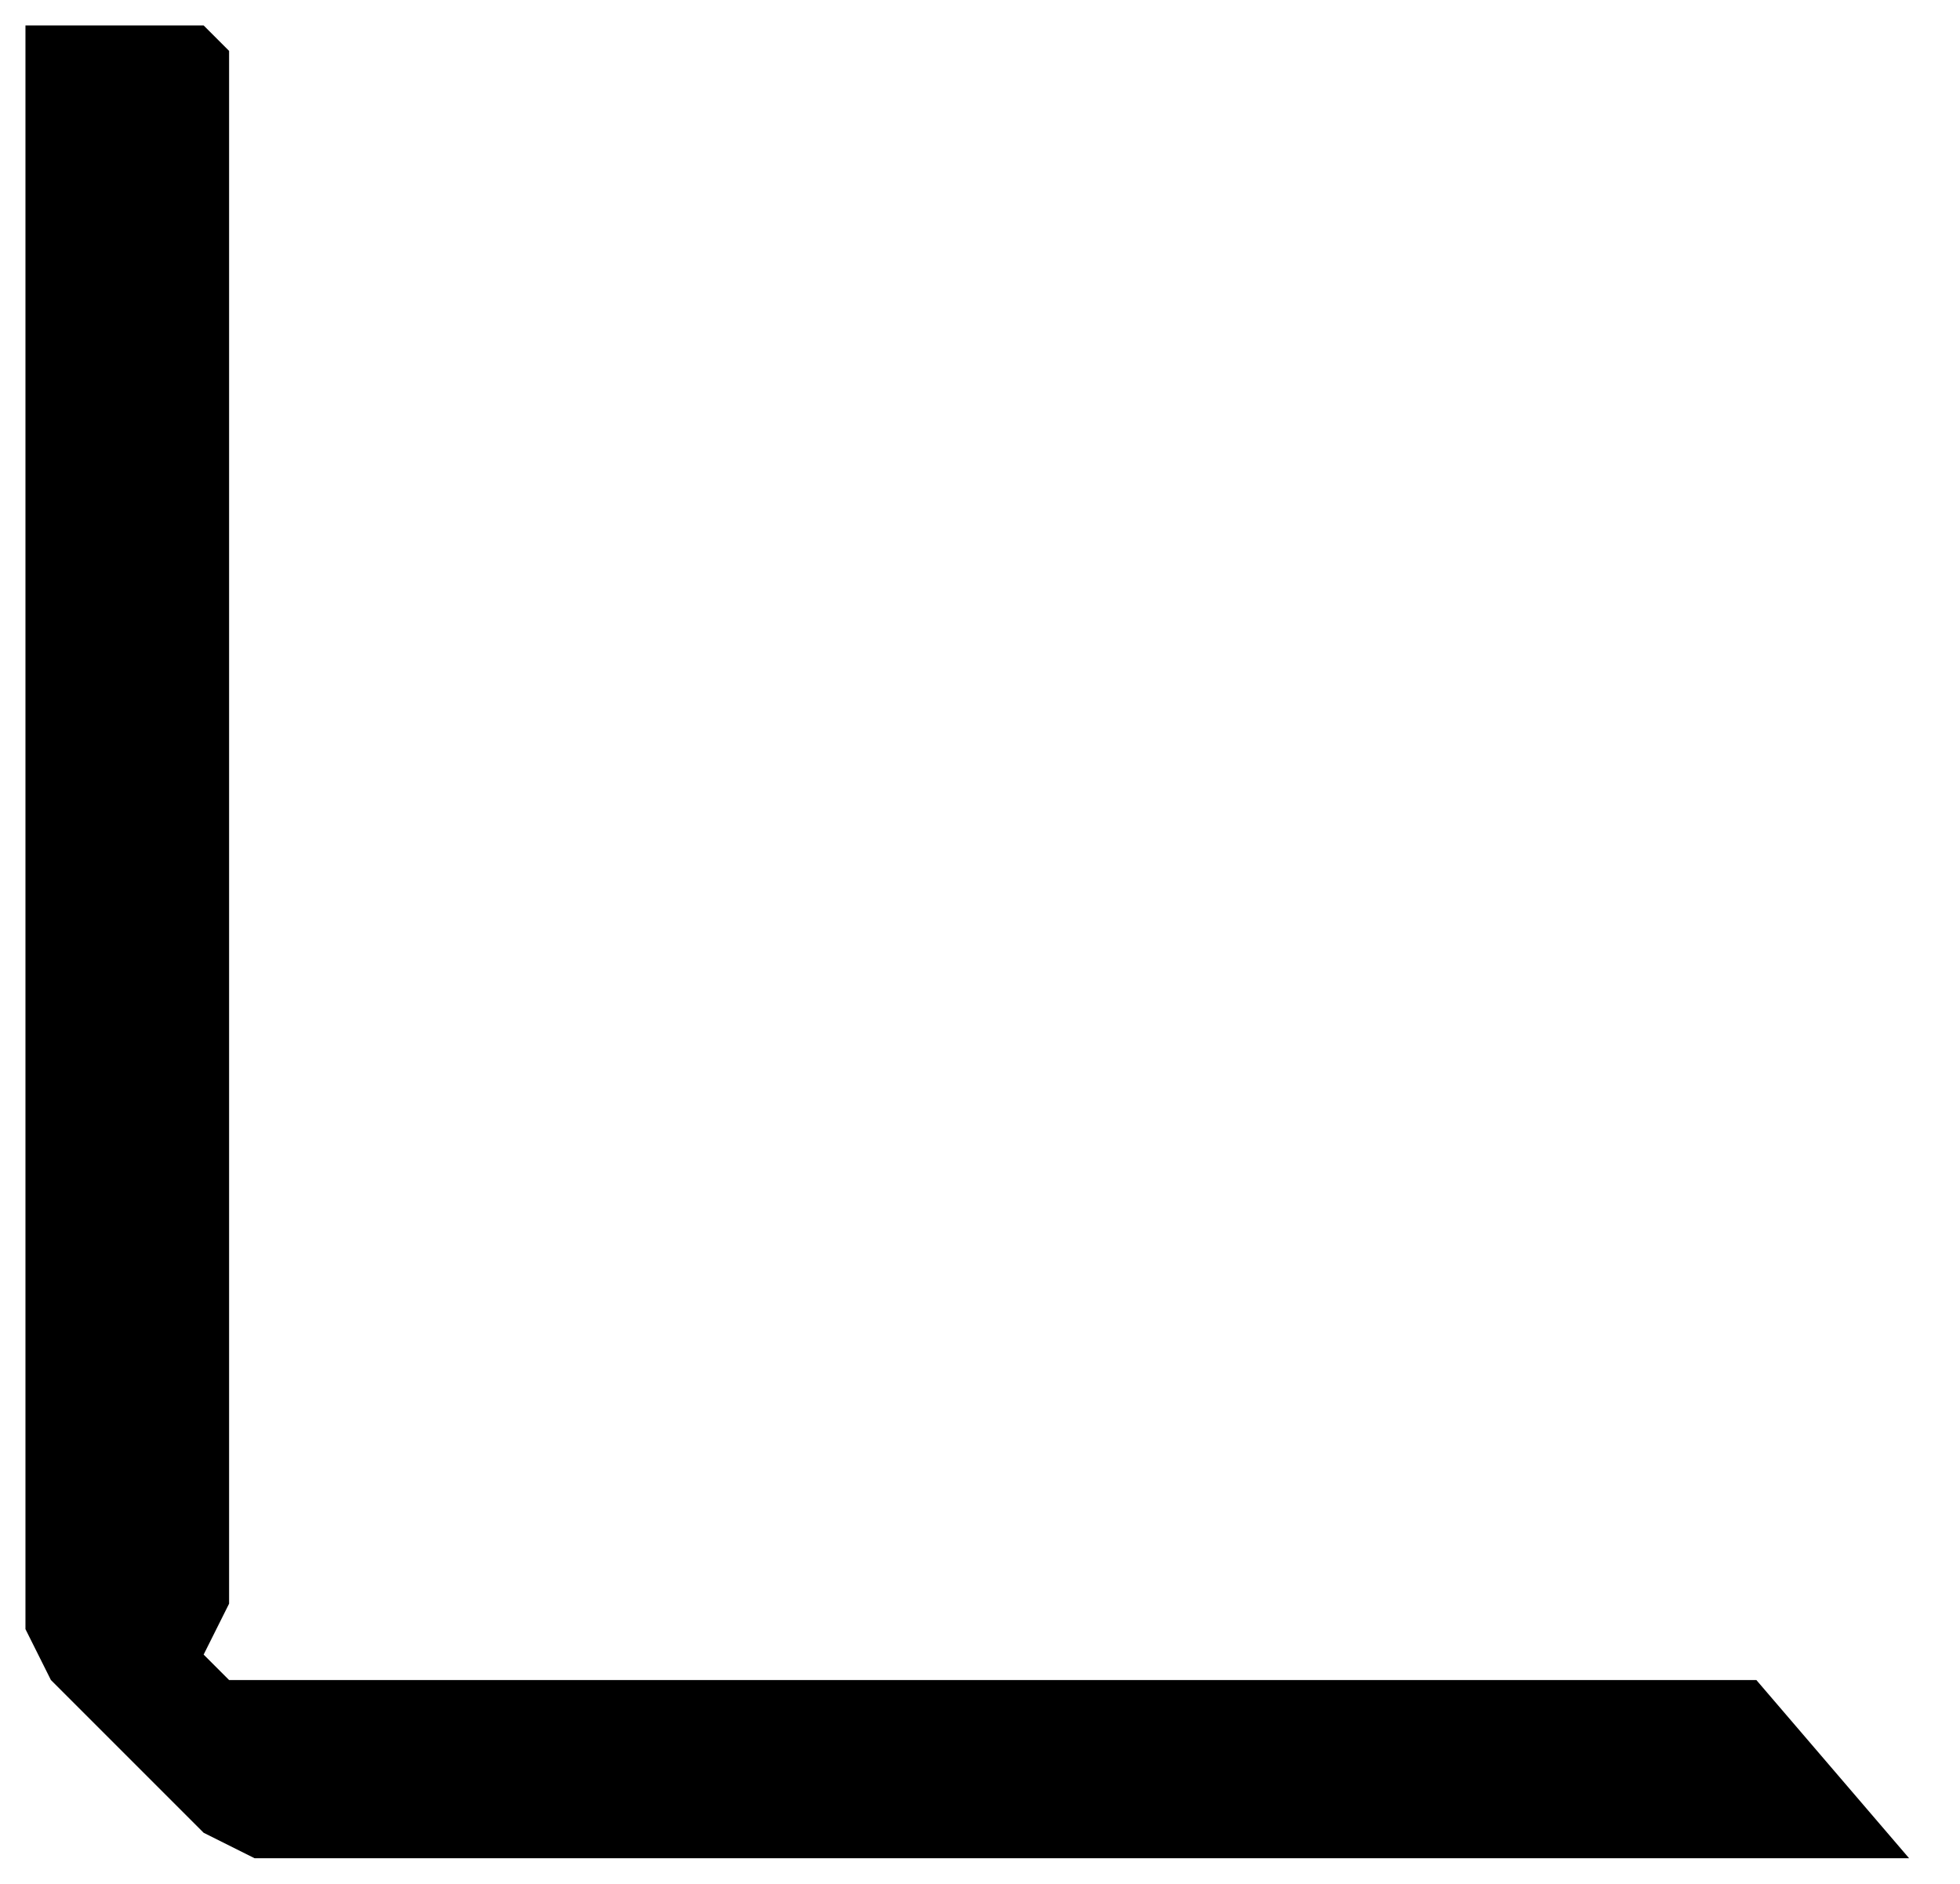
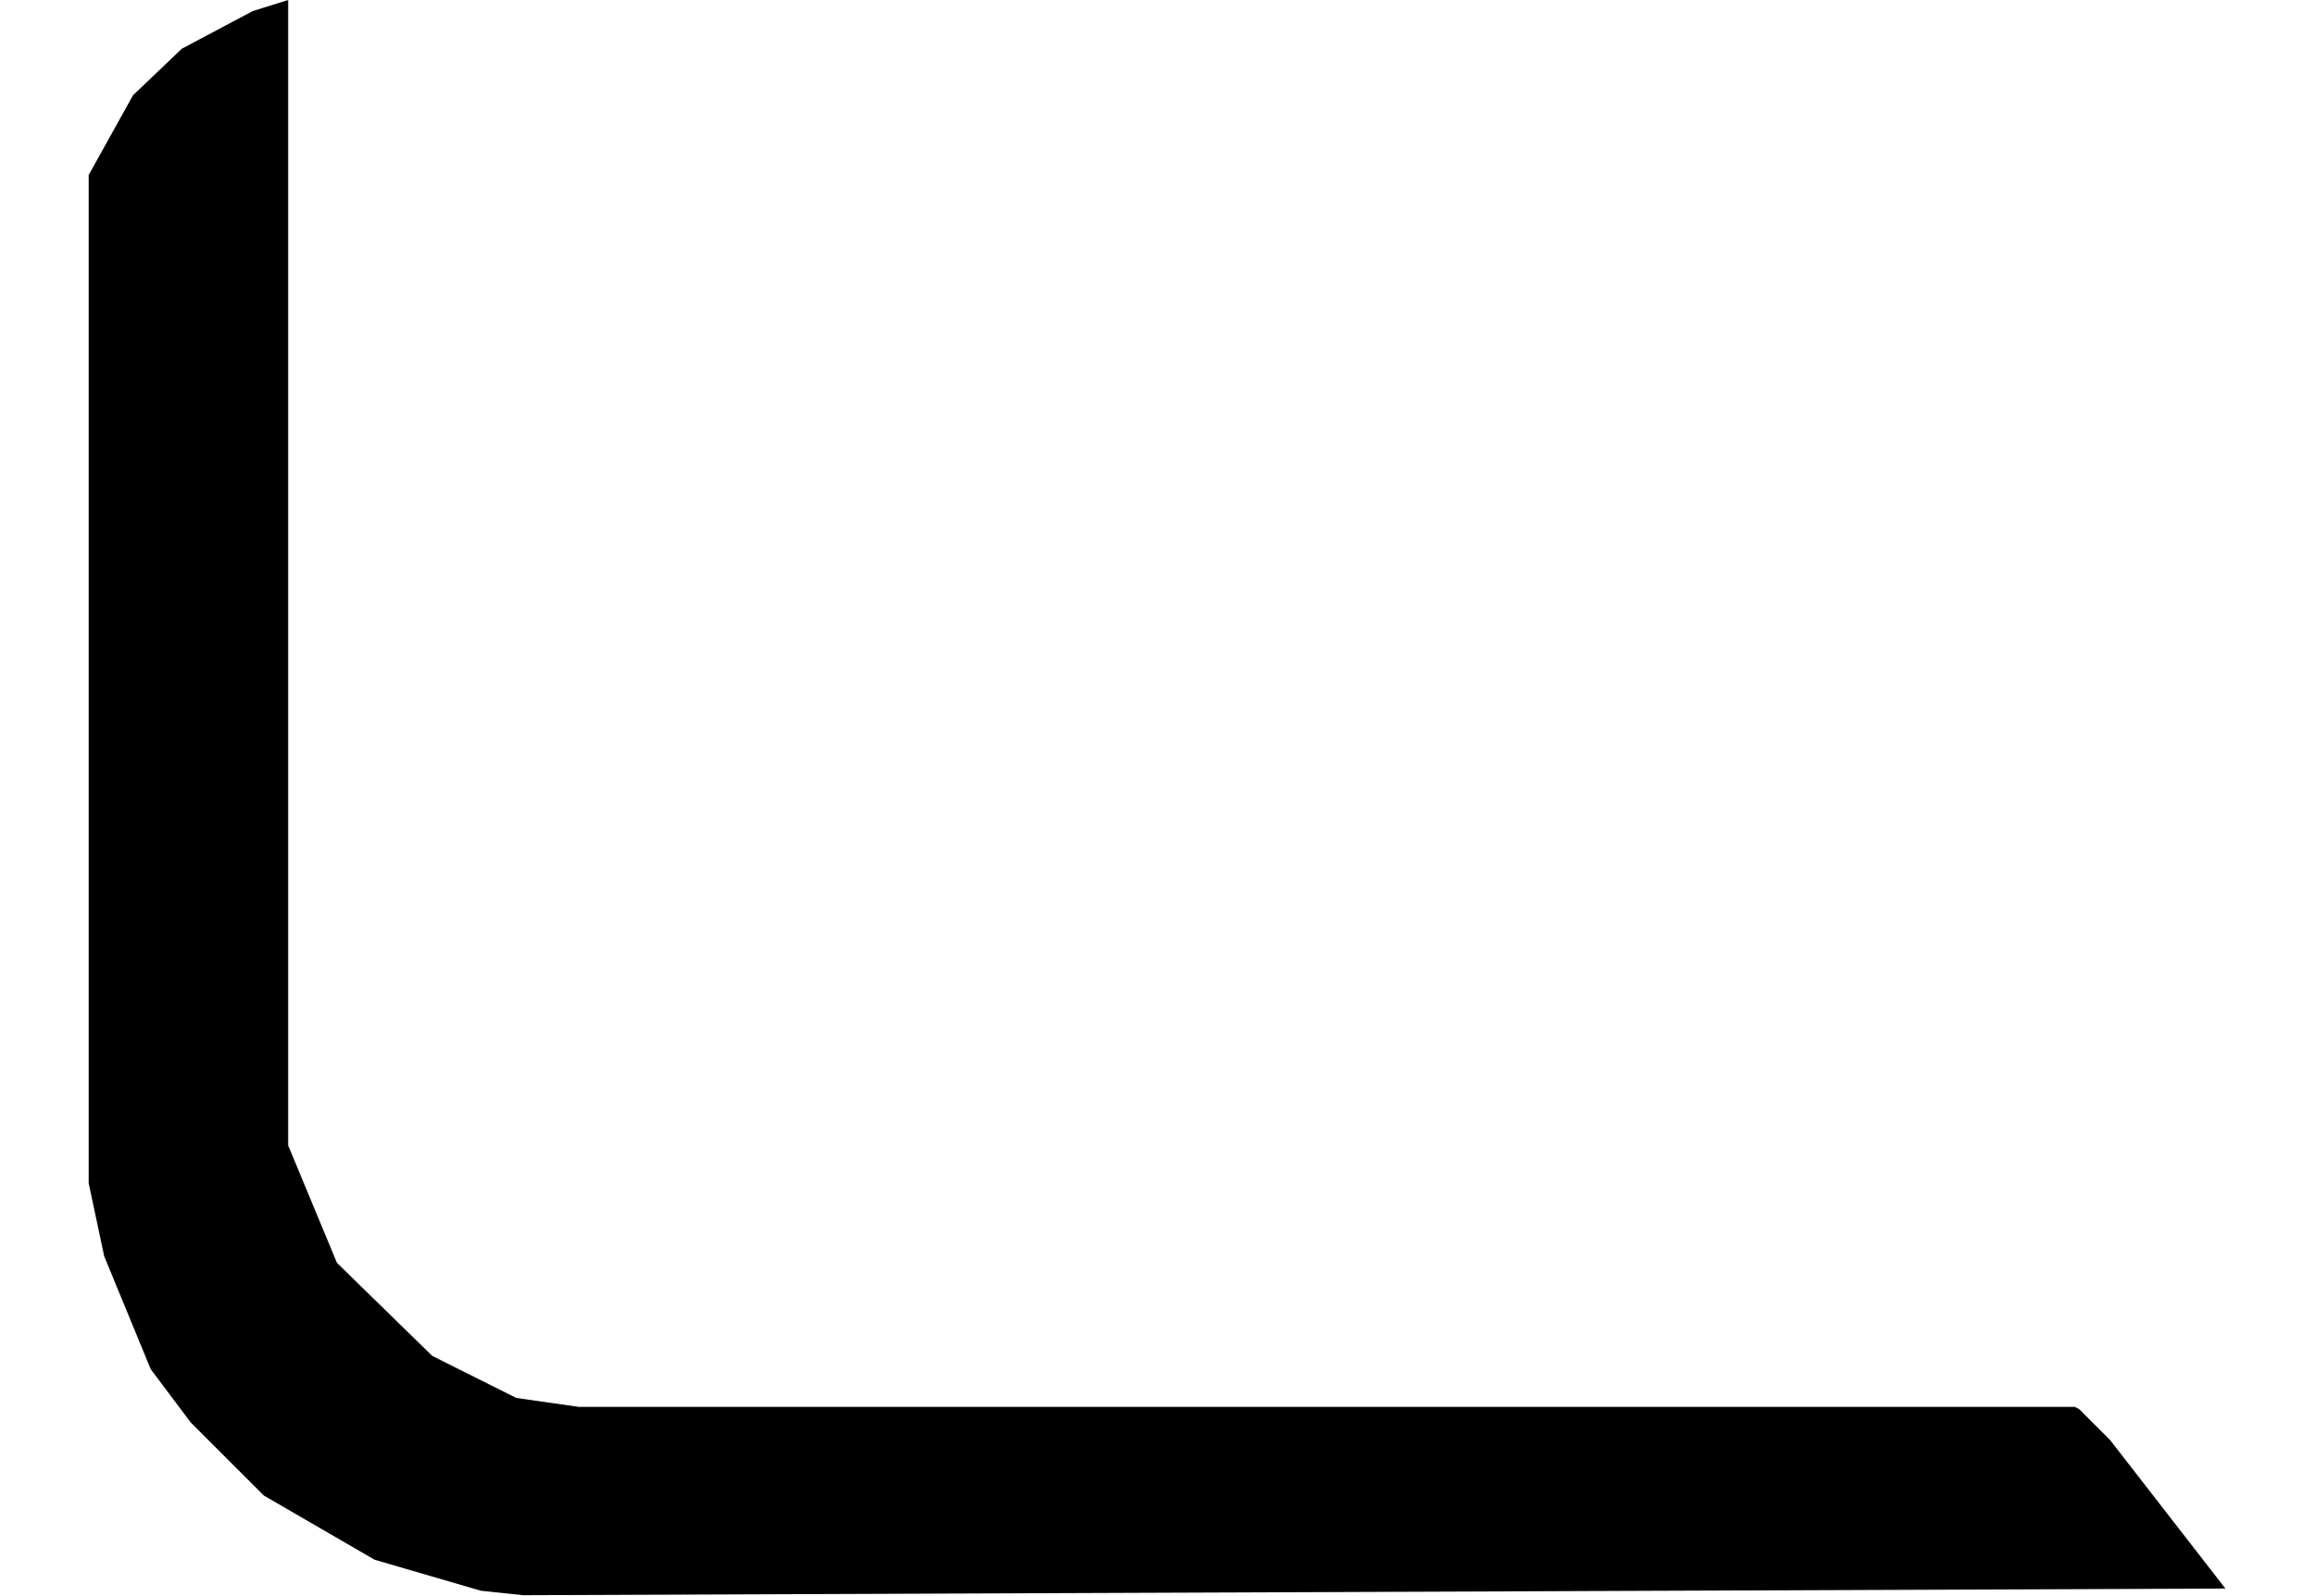
- <svg xmlns="http://www.w3.org/2000/svg" viewBox="0 0 77 74">
-   <path fill="black" fill-rule="evenodd" d="M 1,1 L 1,64 L 2,66 L 8,72 L 10,73 L 76,73 L 75,73 L 69,66 L 9,66 L 8,65 L 9,63 L 9,2 L 8,1 Z" />
+ <svg xmlns="http://www.w3.org/2000/svg" viewBox="0 0 1044 720">
+   <path fill="black" fill-rule="evenodd" d="M 60,43 L 82,22 L 114,5 L 130,0 L 130,517 L 152,570 L 195,612 L 233,631 L 261,635 L 936,635 L 938,636 L 952,650 L 1004,717 L 236,720 L 217,718 L 169,704 L 119,675 L 86,642 L 68,618 L 47,567 L 40,534 L 40,79 Z" />
</svg>
